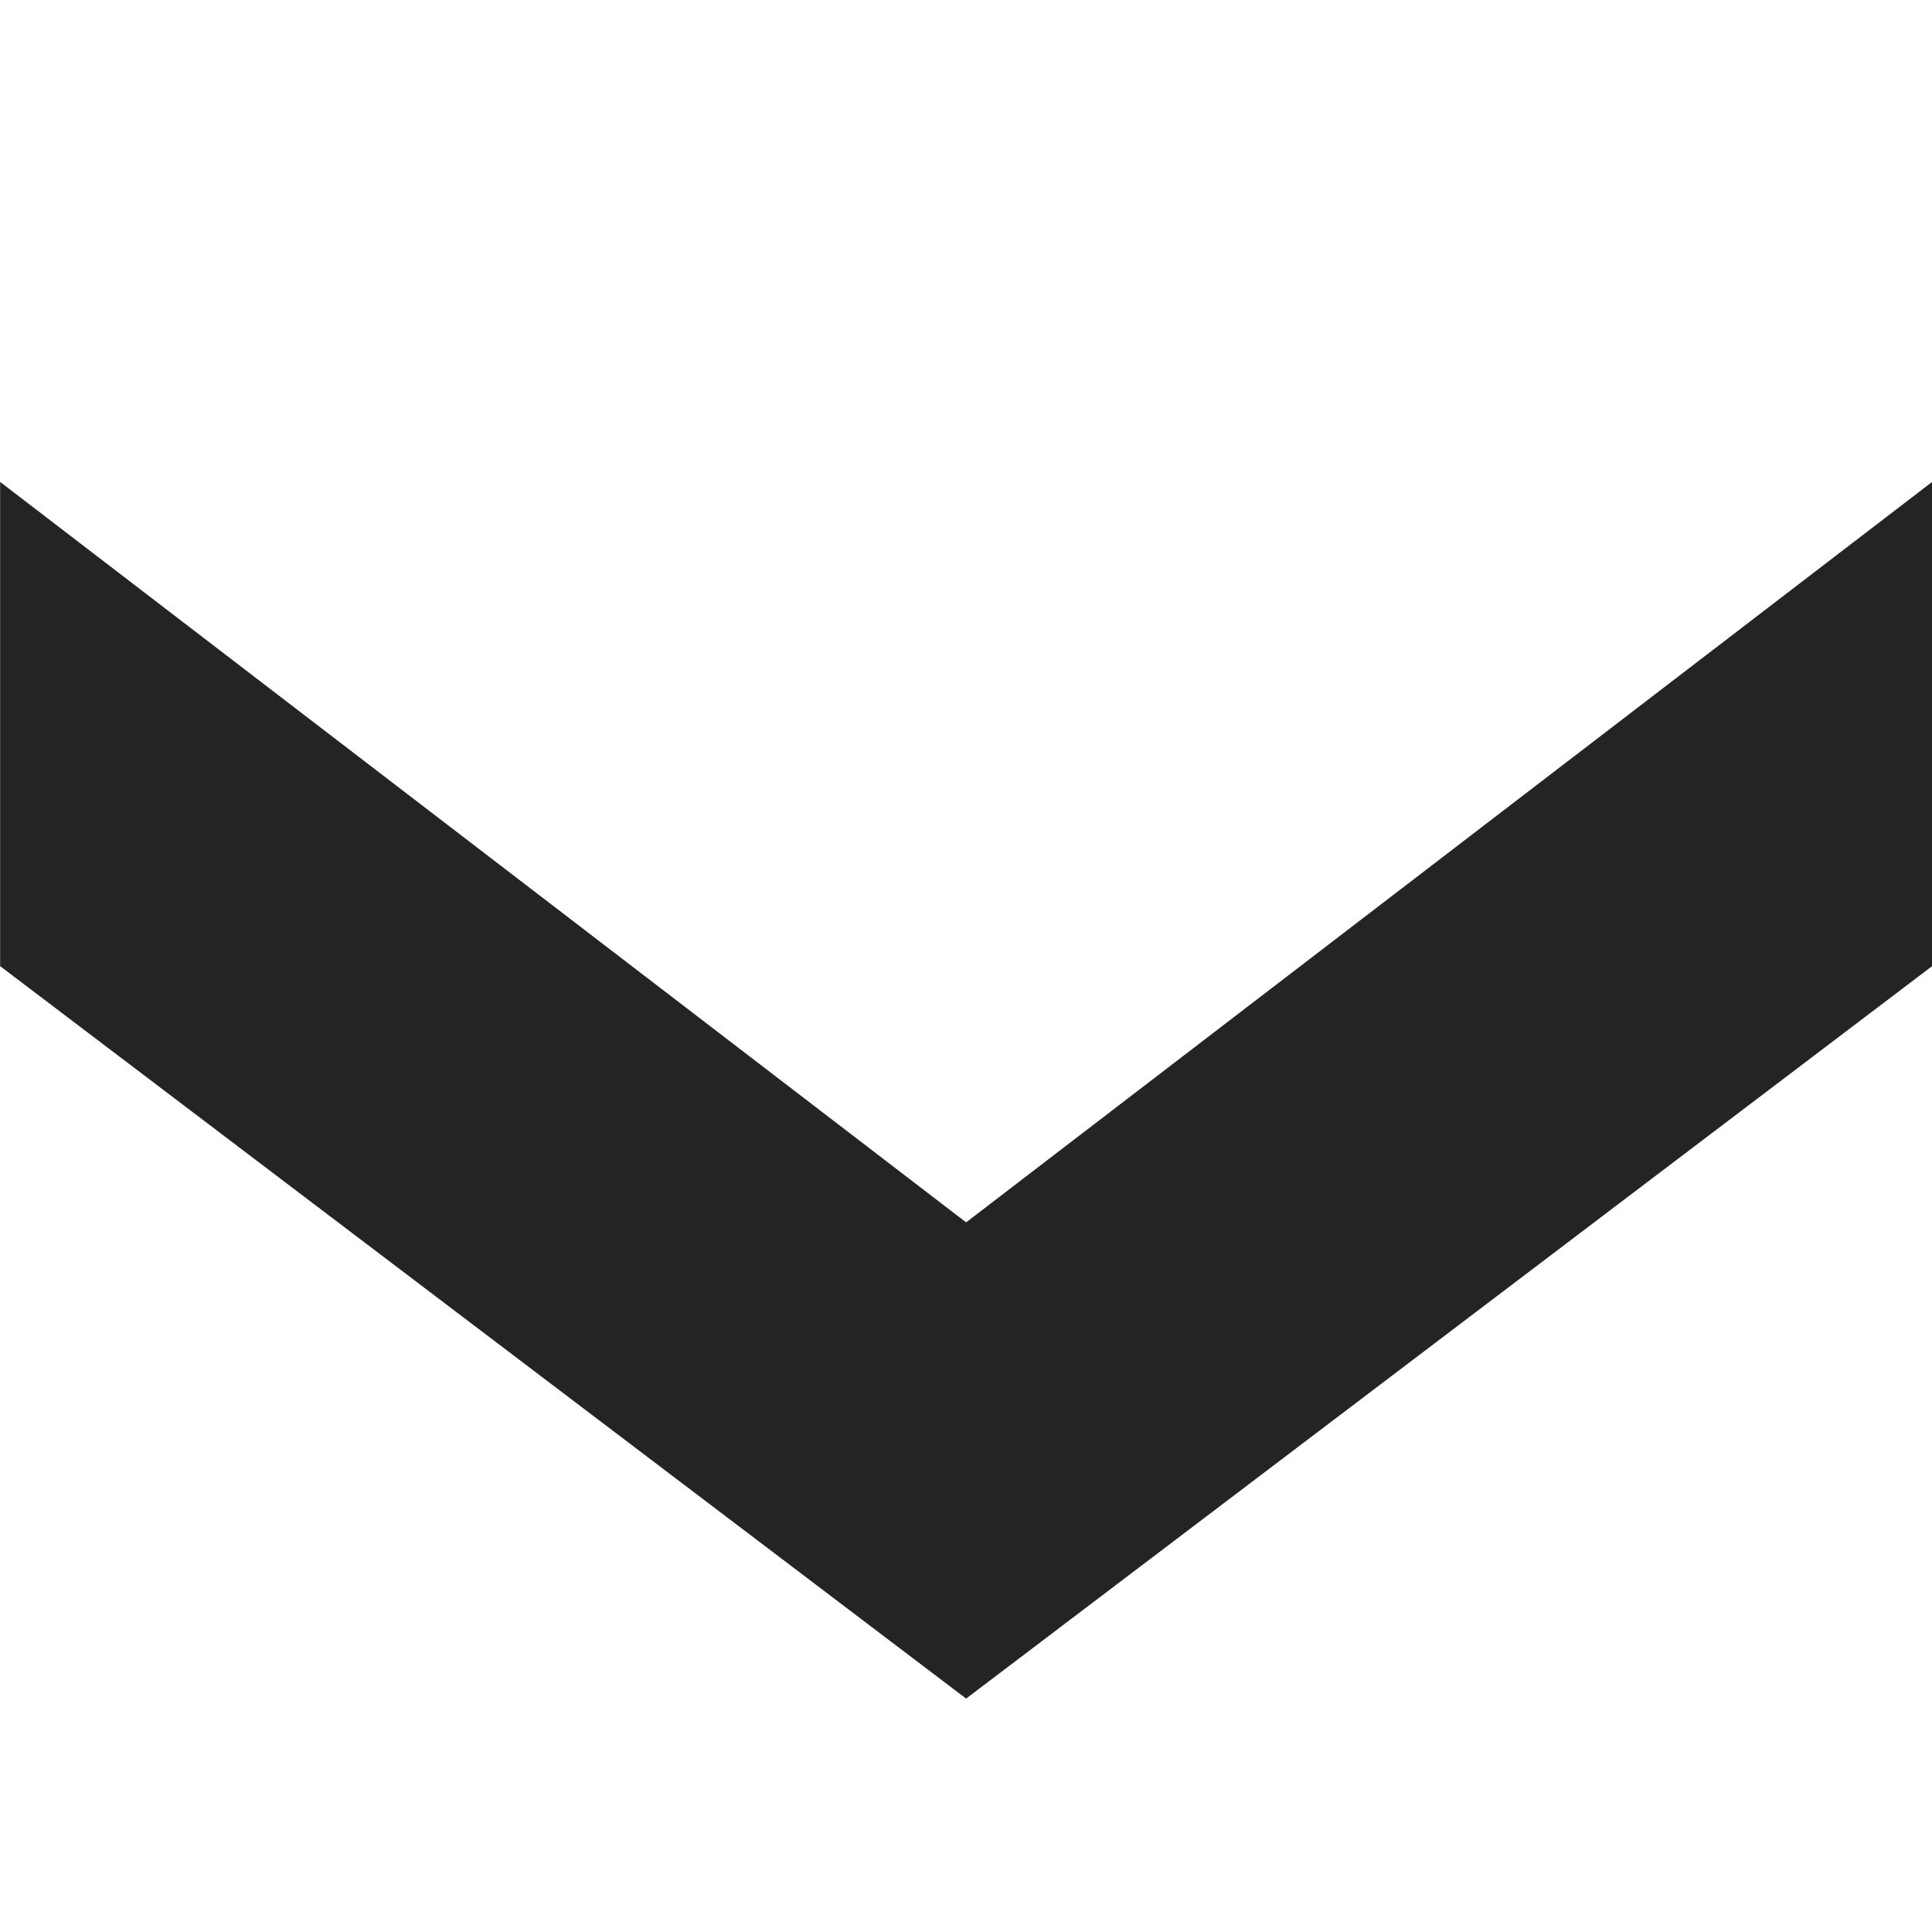
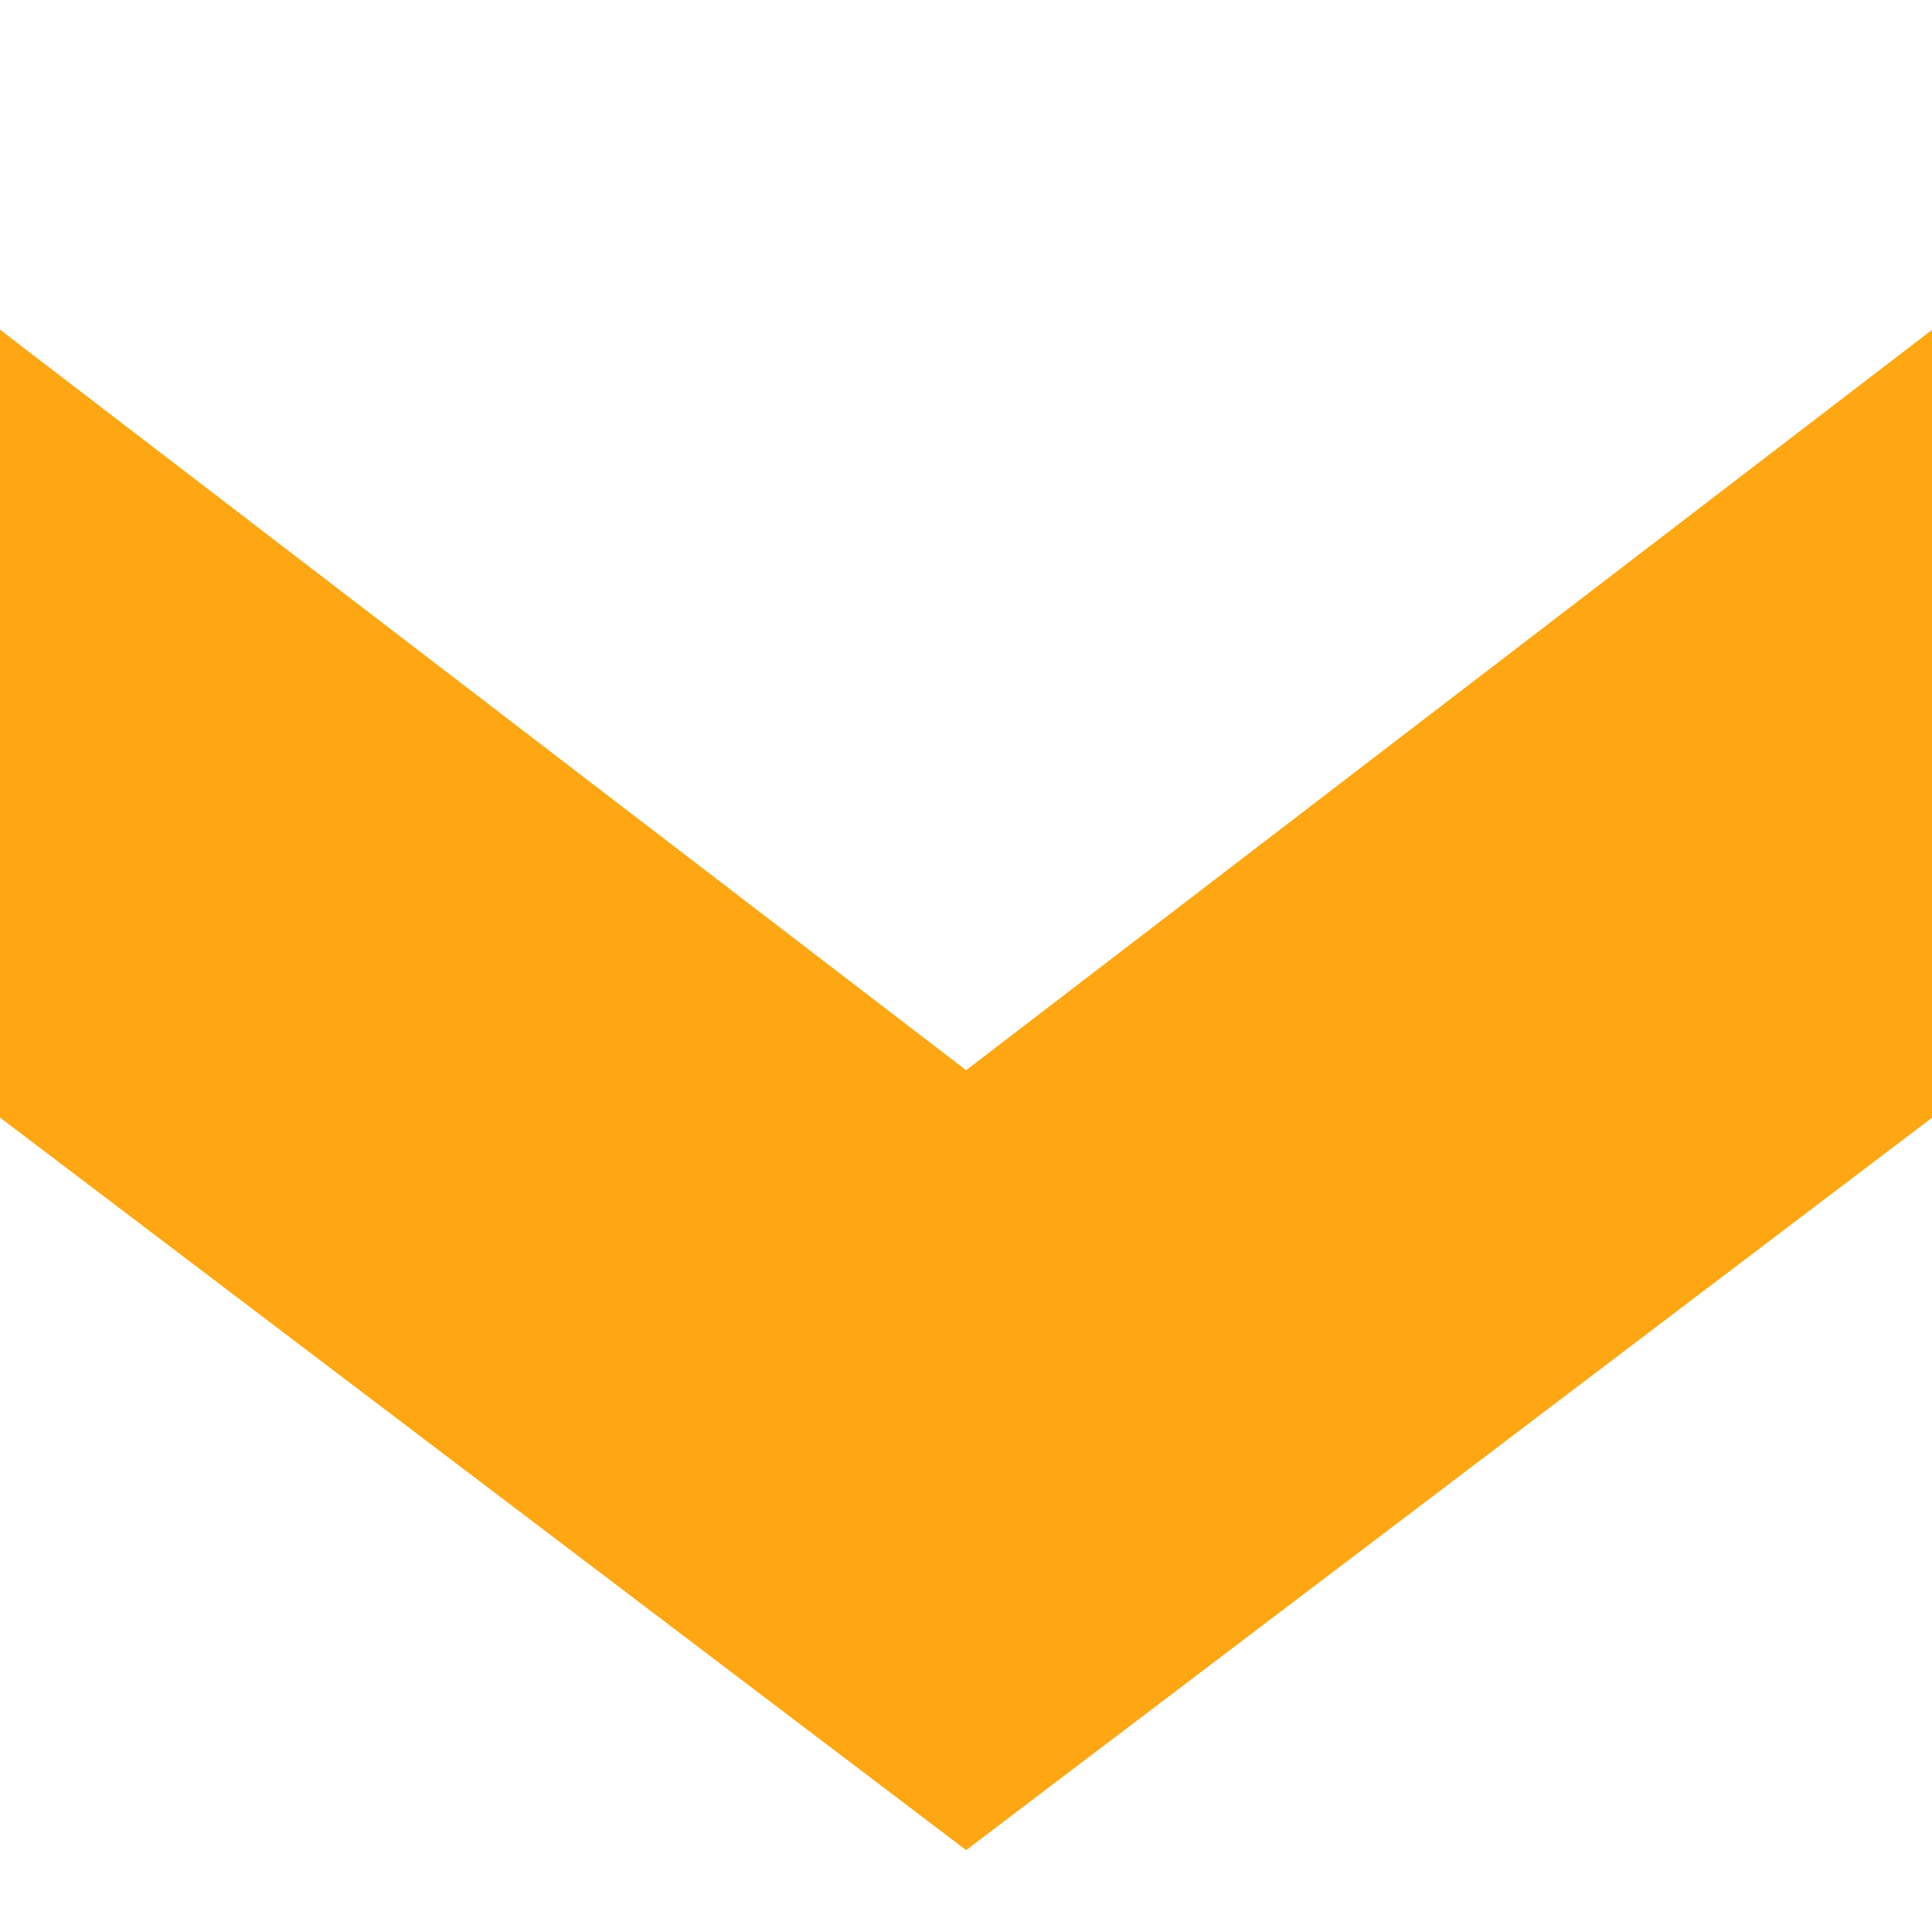
- <svg xmlns="http://www.w3.org/2000/svg" width="8px" height="8px" viewBox="0 0 8 8" version="1.1">
+ <svg xmlns="http://www.w3.org/2000/svg" width="8px" height="8px" viewBox="0 0 8 8" stroke="#fea712" version="1.1">
  <defs />
-   <g id="icon-dropdown" stroke="none" stroke-width="1" fill="none" fill-rule="evenodd">
-     <polygon id="›" fill="#242424" transform="translate(4, 4.514496) rotate(-270) translate(-4, -4.514496) " points="1.481 8.514 4.547 4.514 1.481 0.514 3.486 0.514 6.519 4.514 3.486 8.514" />
+   <g id="icon-dropdown" stroke="#fea712" stroke-width="1" fill="#fea712" fill-rule="evenodd">
+     <polygon id="›" fill="#fea712" transform="translate(4, 4.514496) rotate(-270) translate(-4, -4.514496) " points="1.481 8.514 4.547 4.514 1.481 0.514 3.486 0.514 6.519 4.514 3.486 8.514" />
  </g>
</svg>
